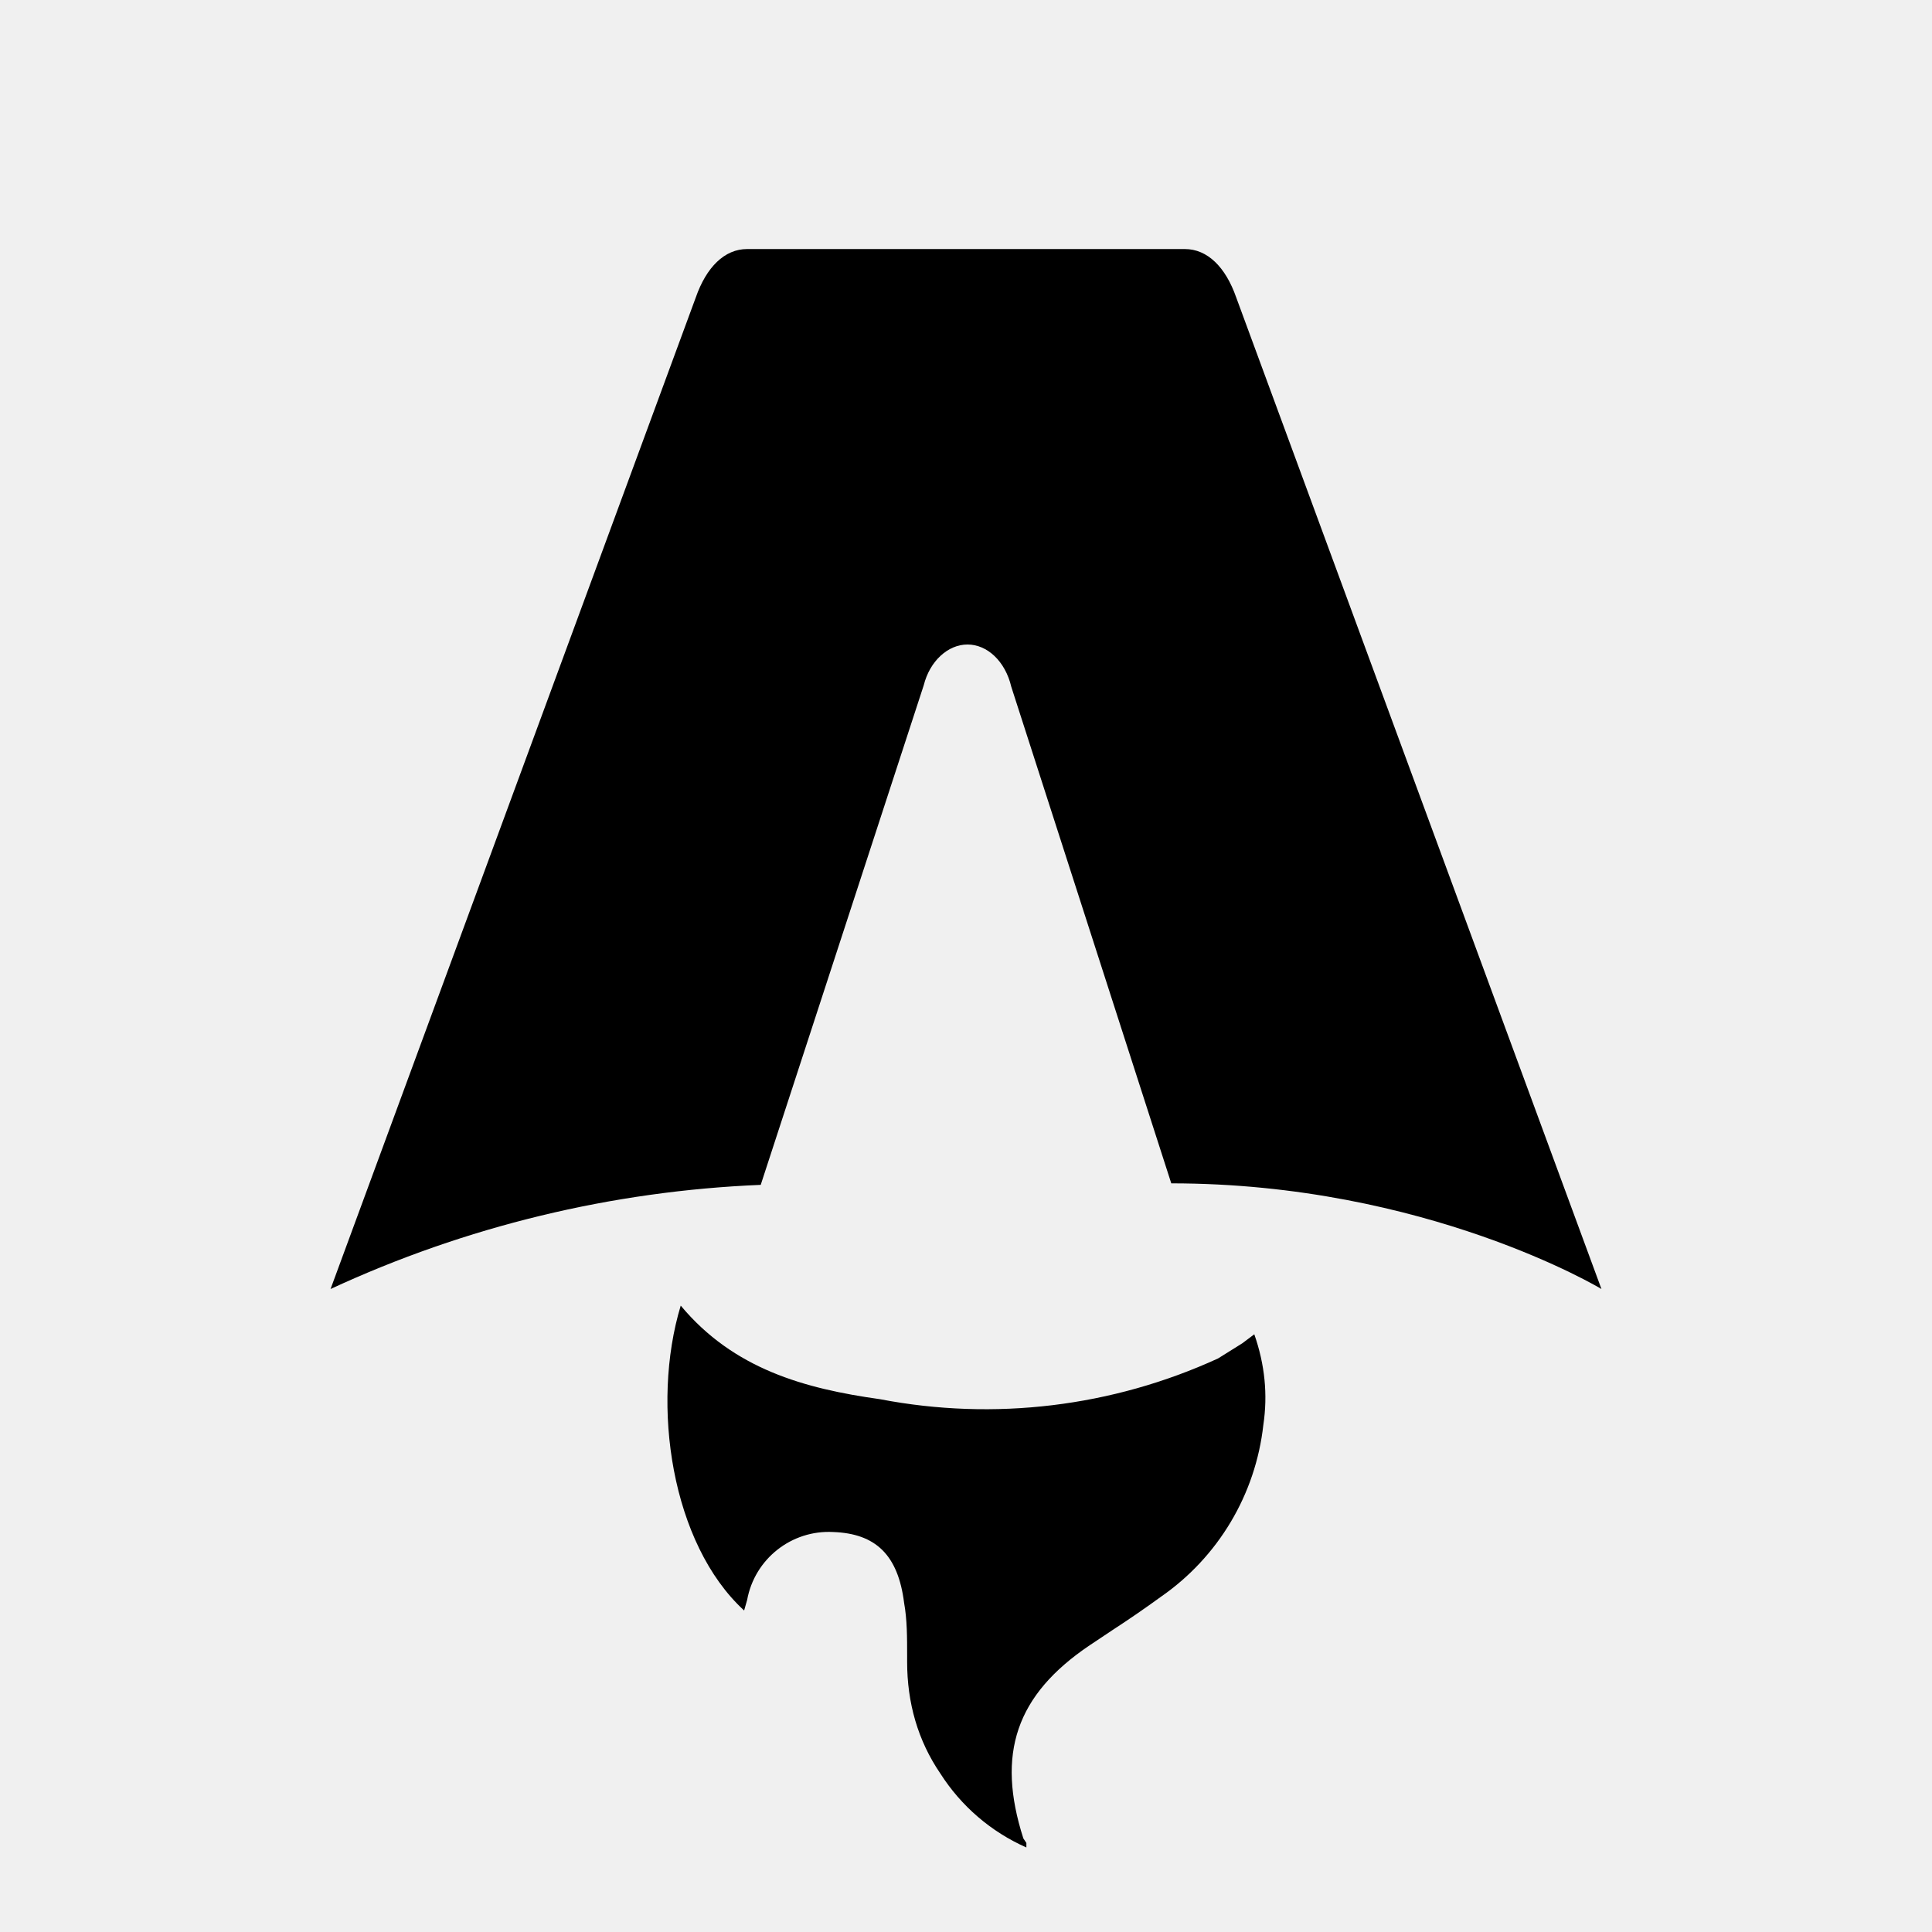
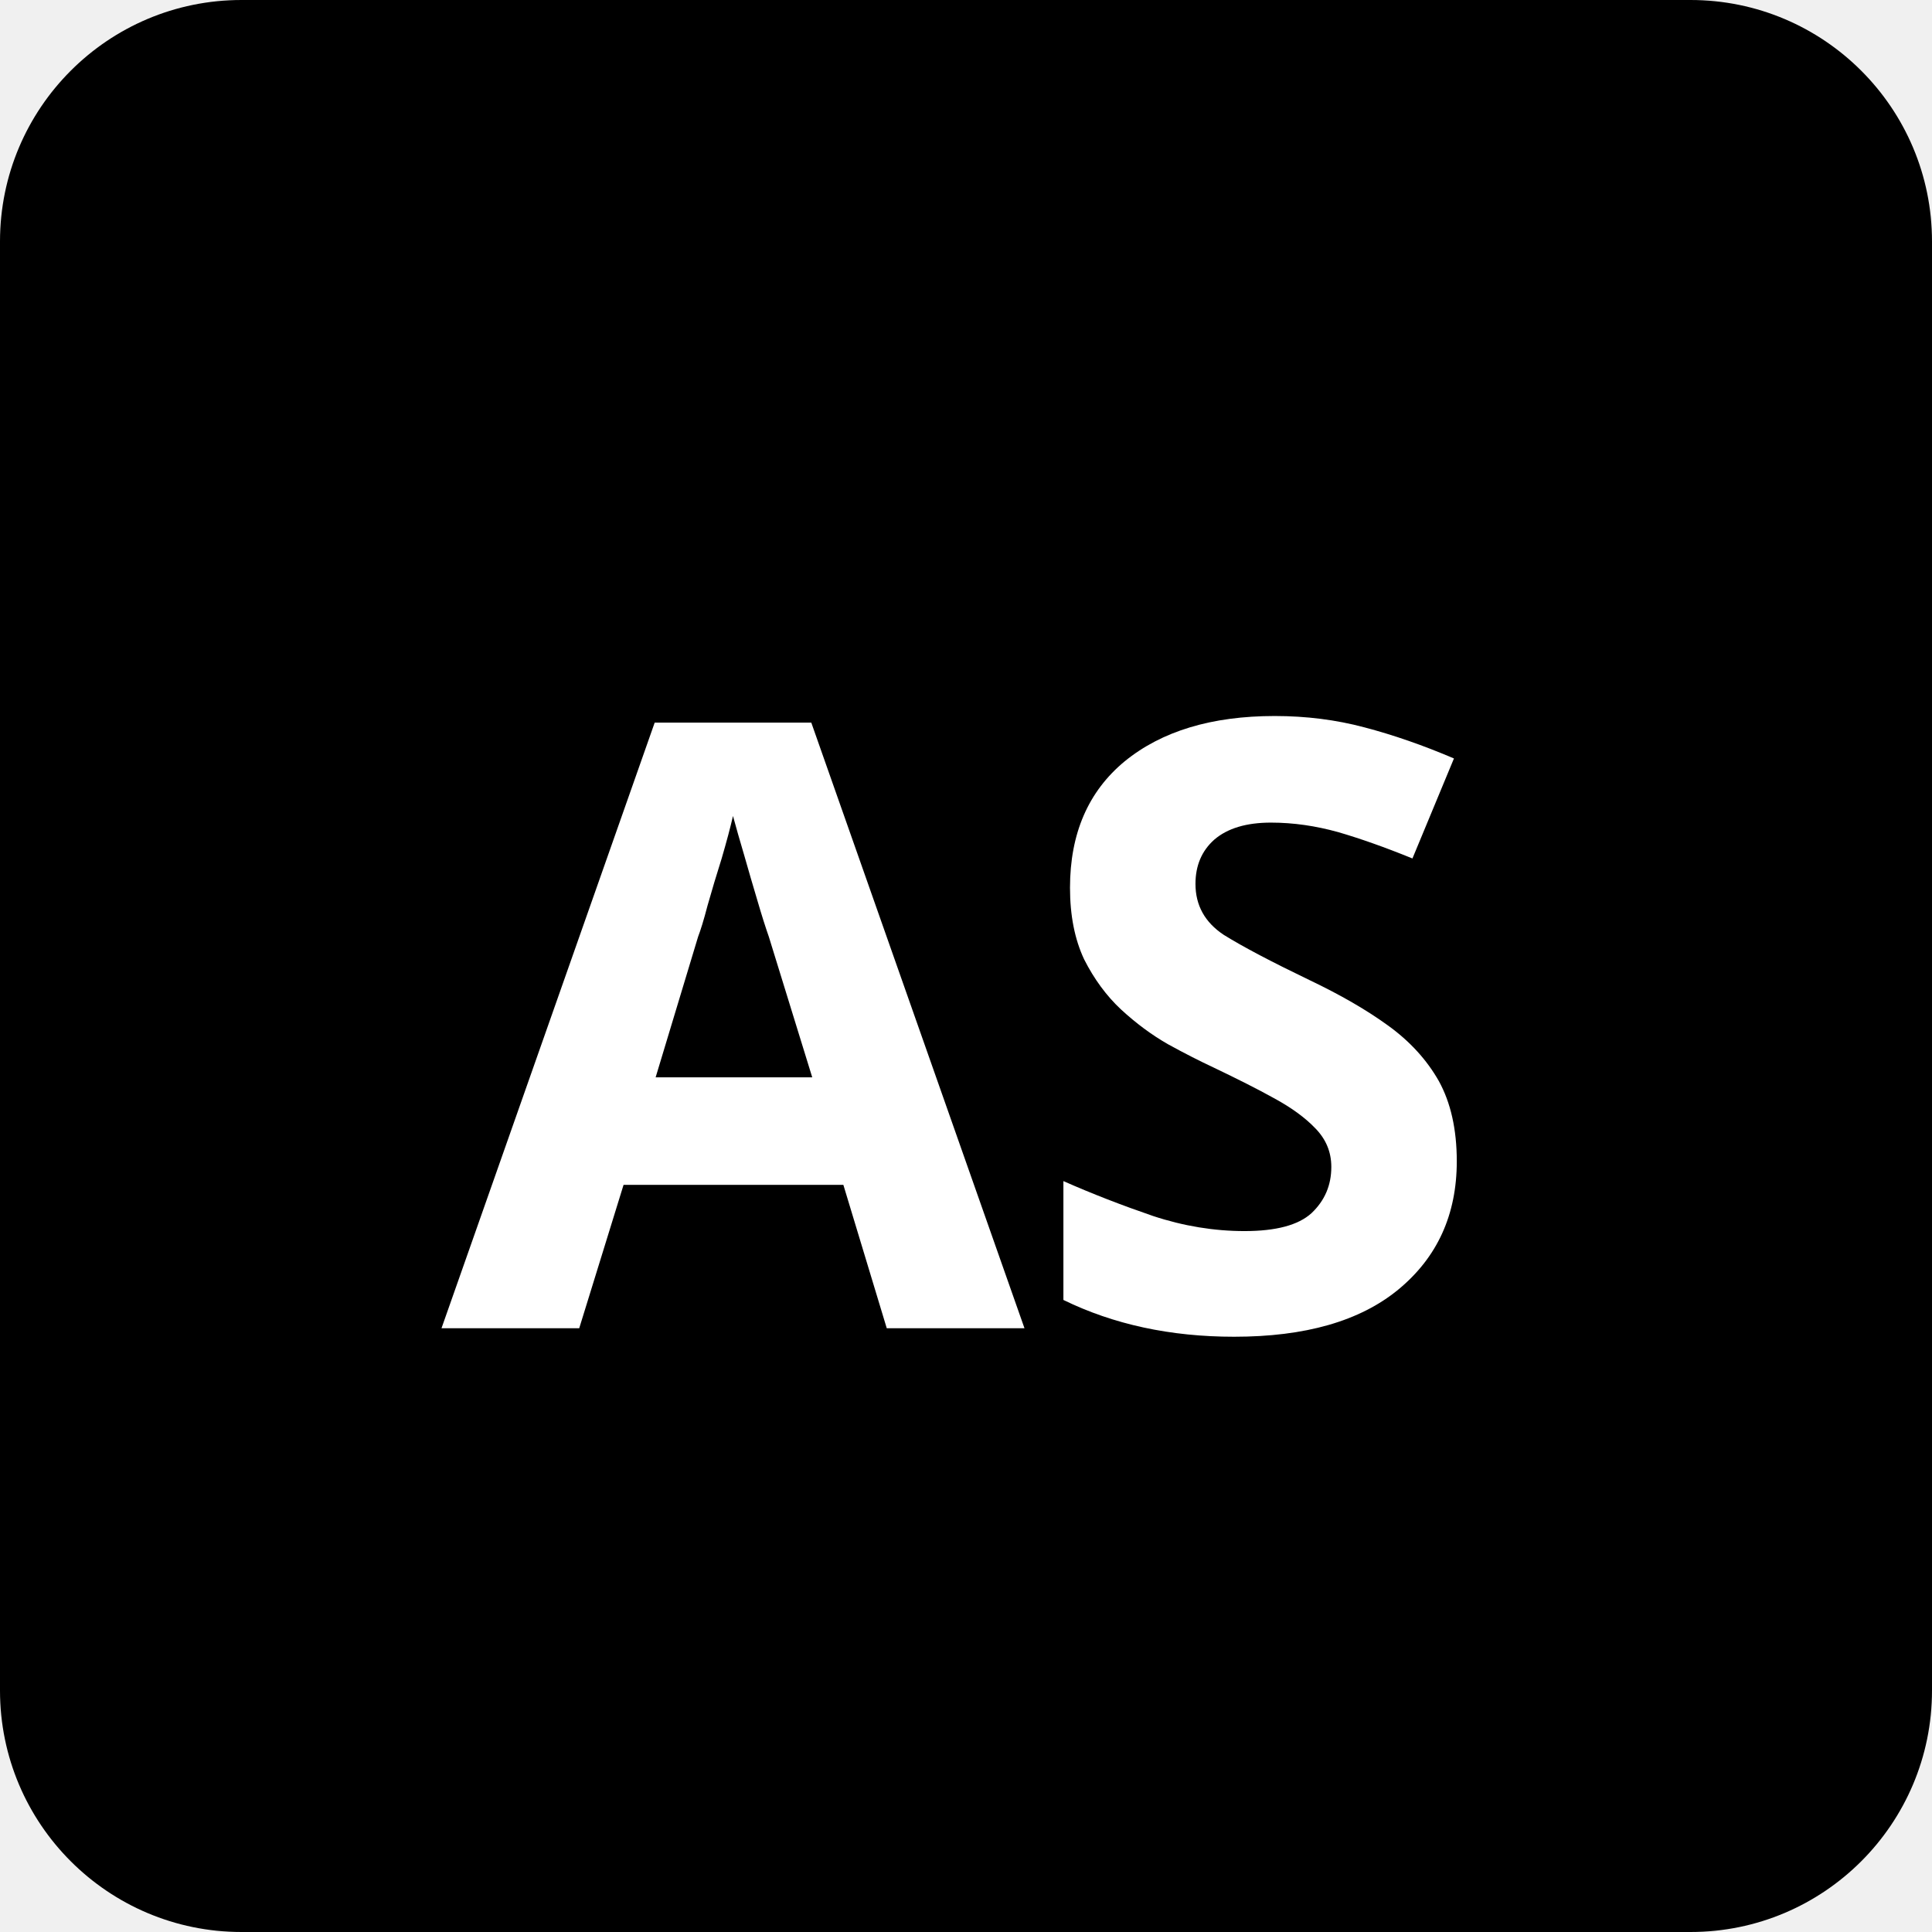
- <svg xmlns="http://www.w3.org/2000/svg" fill="none" viewBox="0 0 128 128">
-   <path d="M50.4 78.5a75.1 75.1 0 0 0-28.5 6.9l24.2-65.7c.7-2 1.9-3.2 3.4-3.2h29c1.5 0 2.7 1.2 3.4 3.2l24.2 65.7s-11.6-7-28.5-7L67 45.5c-.4-1.7-1.6-2.8-2.9-2.8-1.3 0-2.5 1.1-2.9 2.7L50.4 78.5Zm-1.1 28.2Zm-4.2-20.2c-2 6.6-.6 15.8 4.2 20.2a17.5 17.5 0 0 1 .2-.7 5.5 5.5 0 0 1 5.7-4.5c2.8.1 4.3 1.5 4.7 4.7.2 1.1.2 2.3.2 3.5v.4c0 2.7.7 5.2 2.2 7.4a13 13 0 0 0 5.7 4.9v-.3l-.2-.3c-1.8-5.6-.5-9.5 4.4-12.8l1.5-1a73 73 0 0 0 3.2-2.2 16 16 0 0 0 6.8-11.4c.3-2 .1-4-.6-6l-.8.6-1.6 1a37 37 0 0 1-22.4 2.7c-5-.7-9.7-2-13.2-6.2Z" />
+ <svg xmlns="http://www.w3.org/2000/svg" fill="none" viewBox="0 0 32 32">
+   <rect width="32" height="32" rx="4" fill="#000" />
+   <text x="16" y="22" text-anchor="middle" font-family="system-ui, sans-serif" font-size="14" font-weight="600" fill="#fff">AS</text>
  <style>
-         path { fill: #000; }
-         @media (prefers-color-scheme: dark) {
-             path { fill: #FFF; }
-         }
-     </style>
+     rect { fill: #000; }
+     text { fill: #fff; }
+     @media (prefers-color-scheme: dark) {
+     rect { fill: #fff; }
+     text { fill: #000; }
+     }
+   </style>
</svg>
